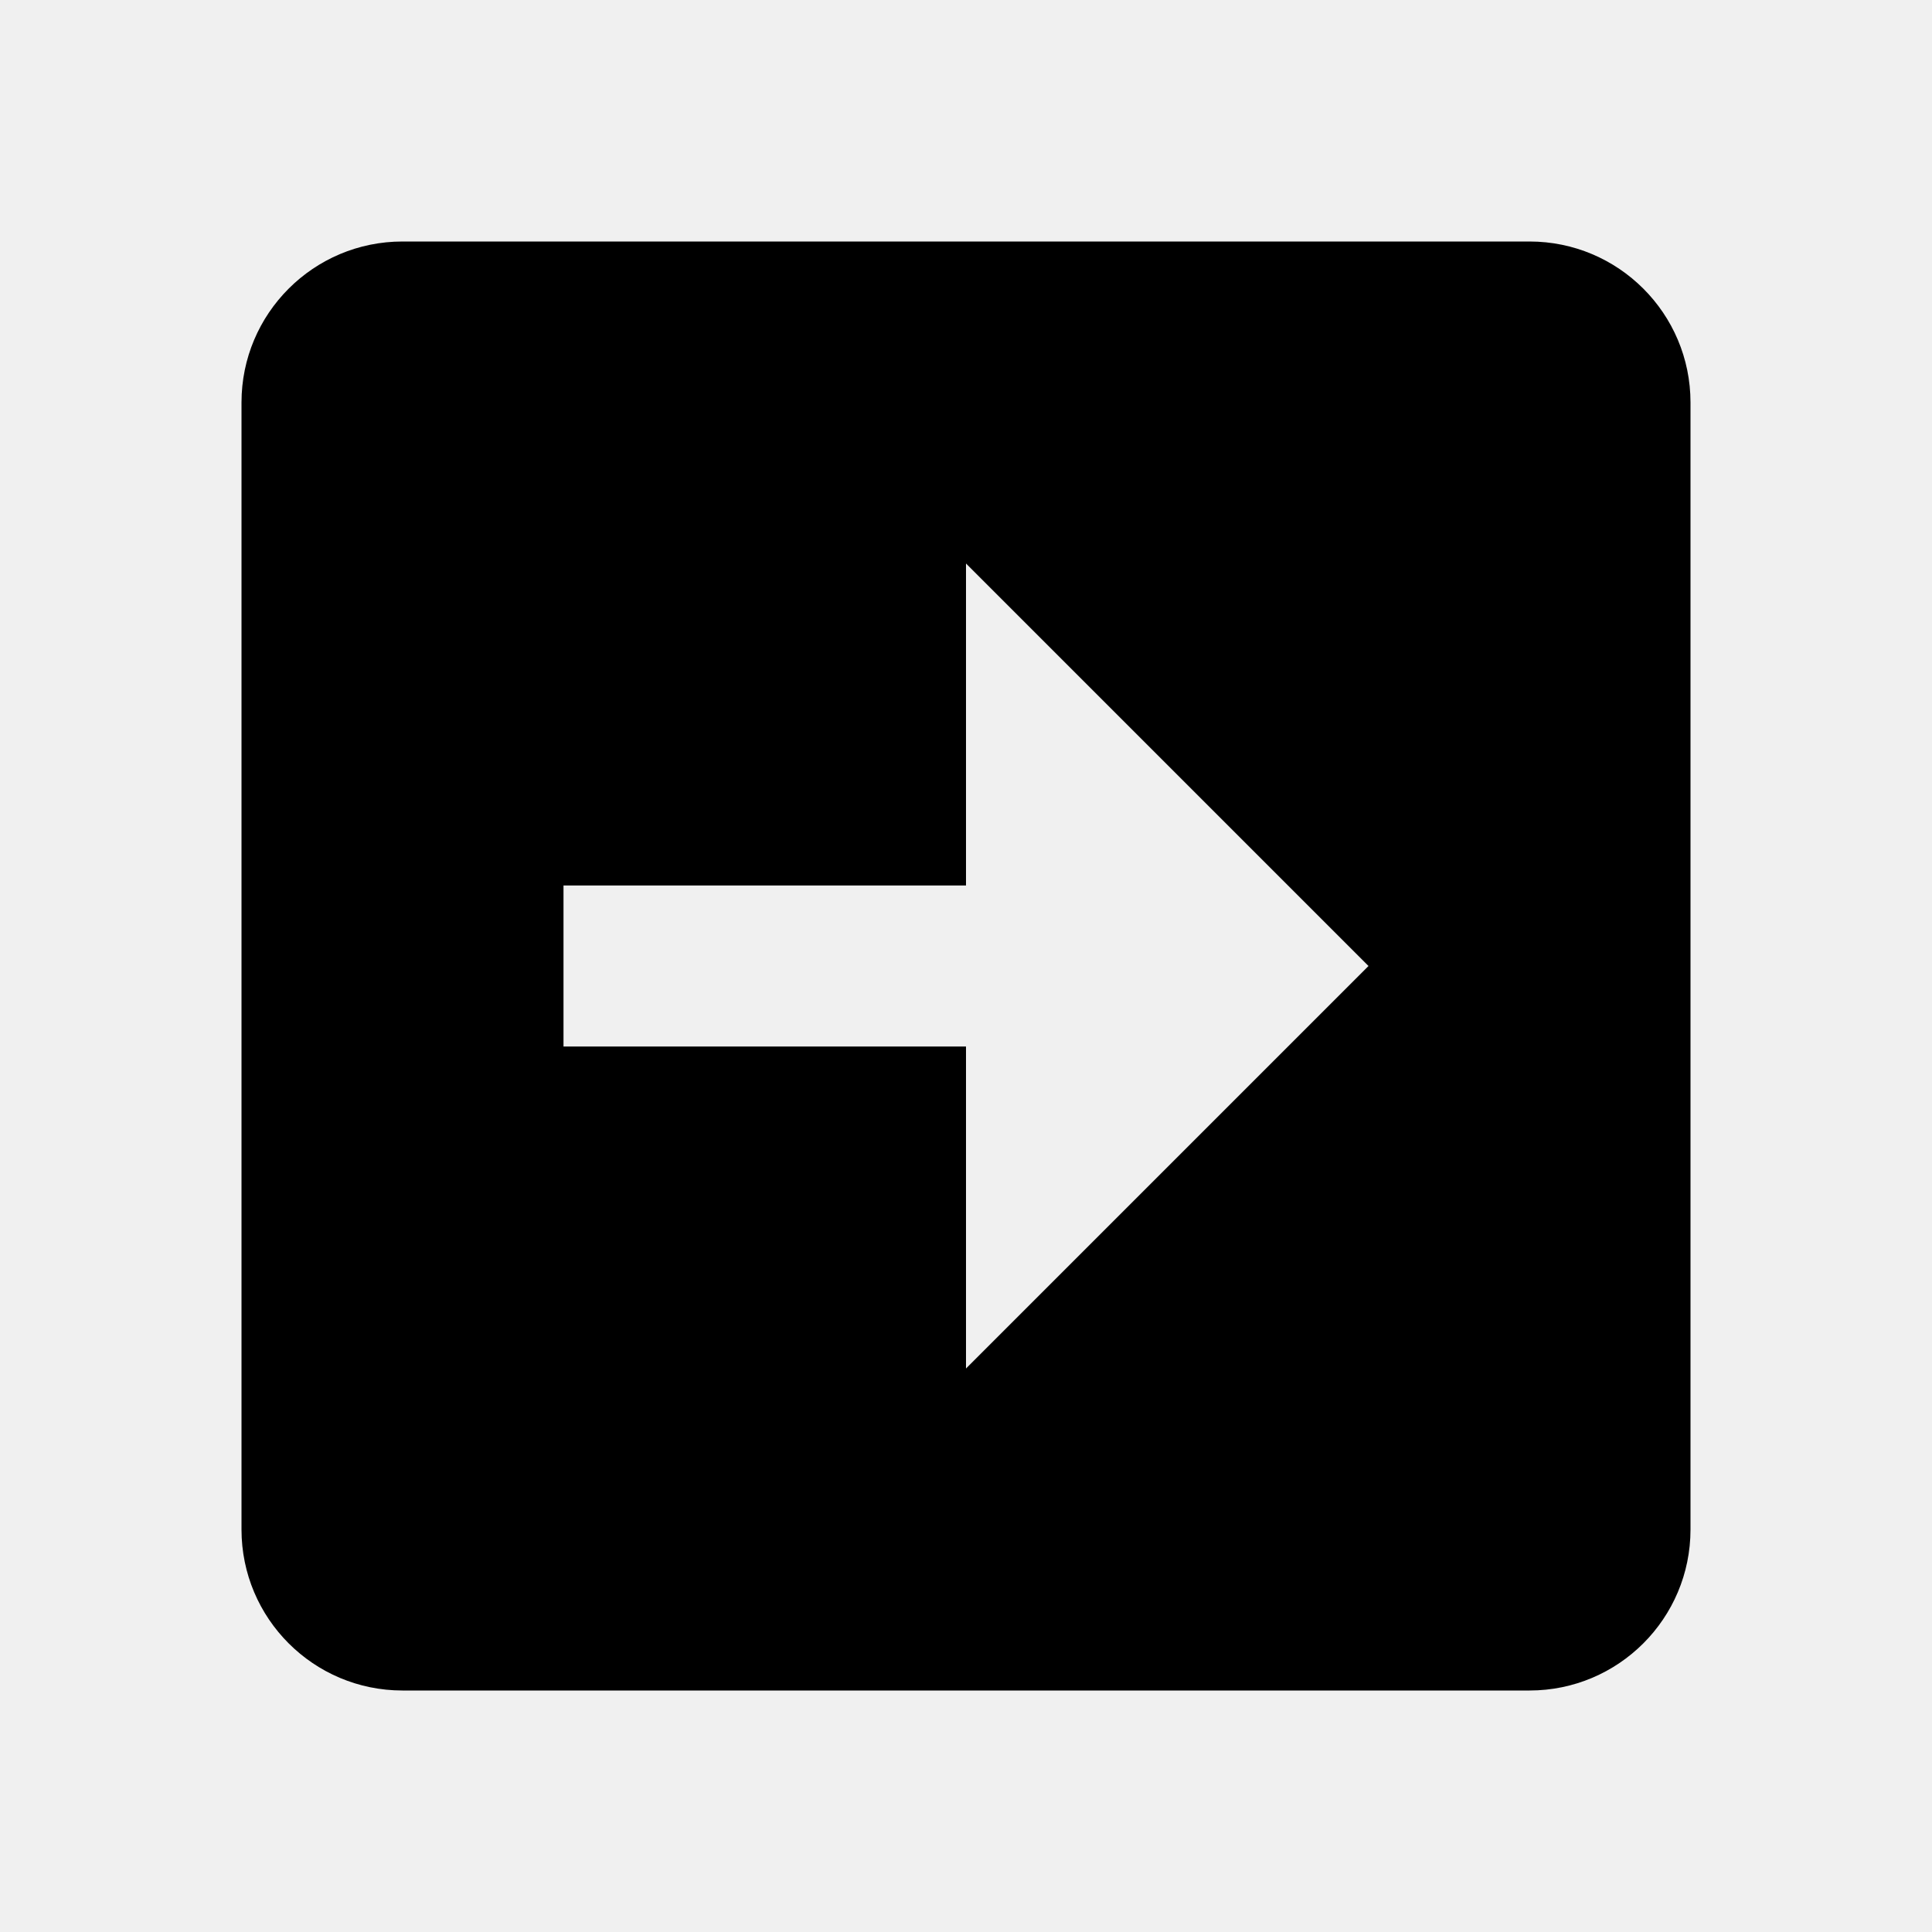
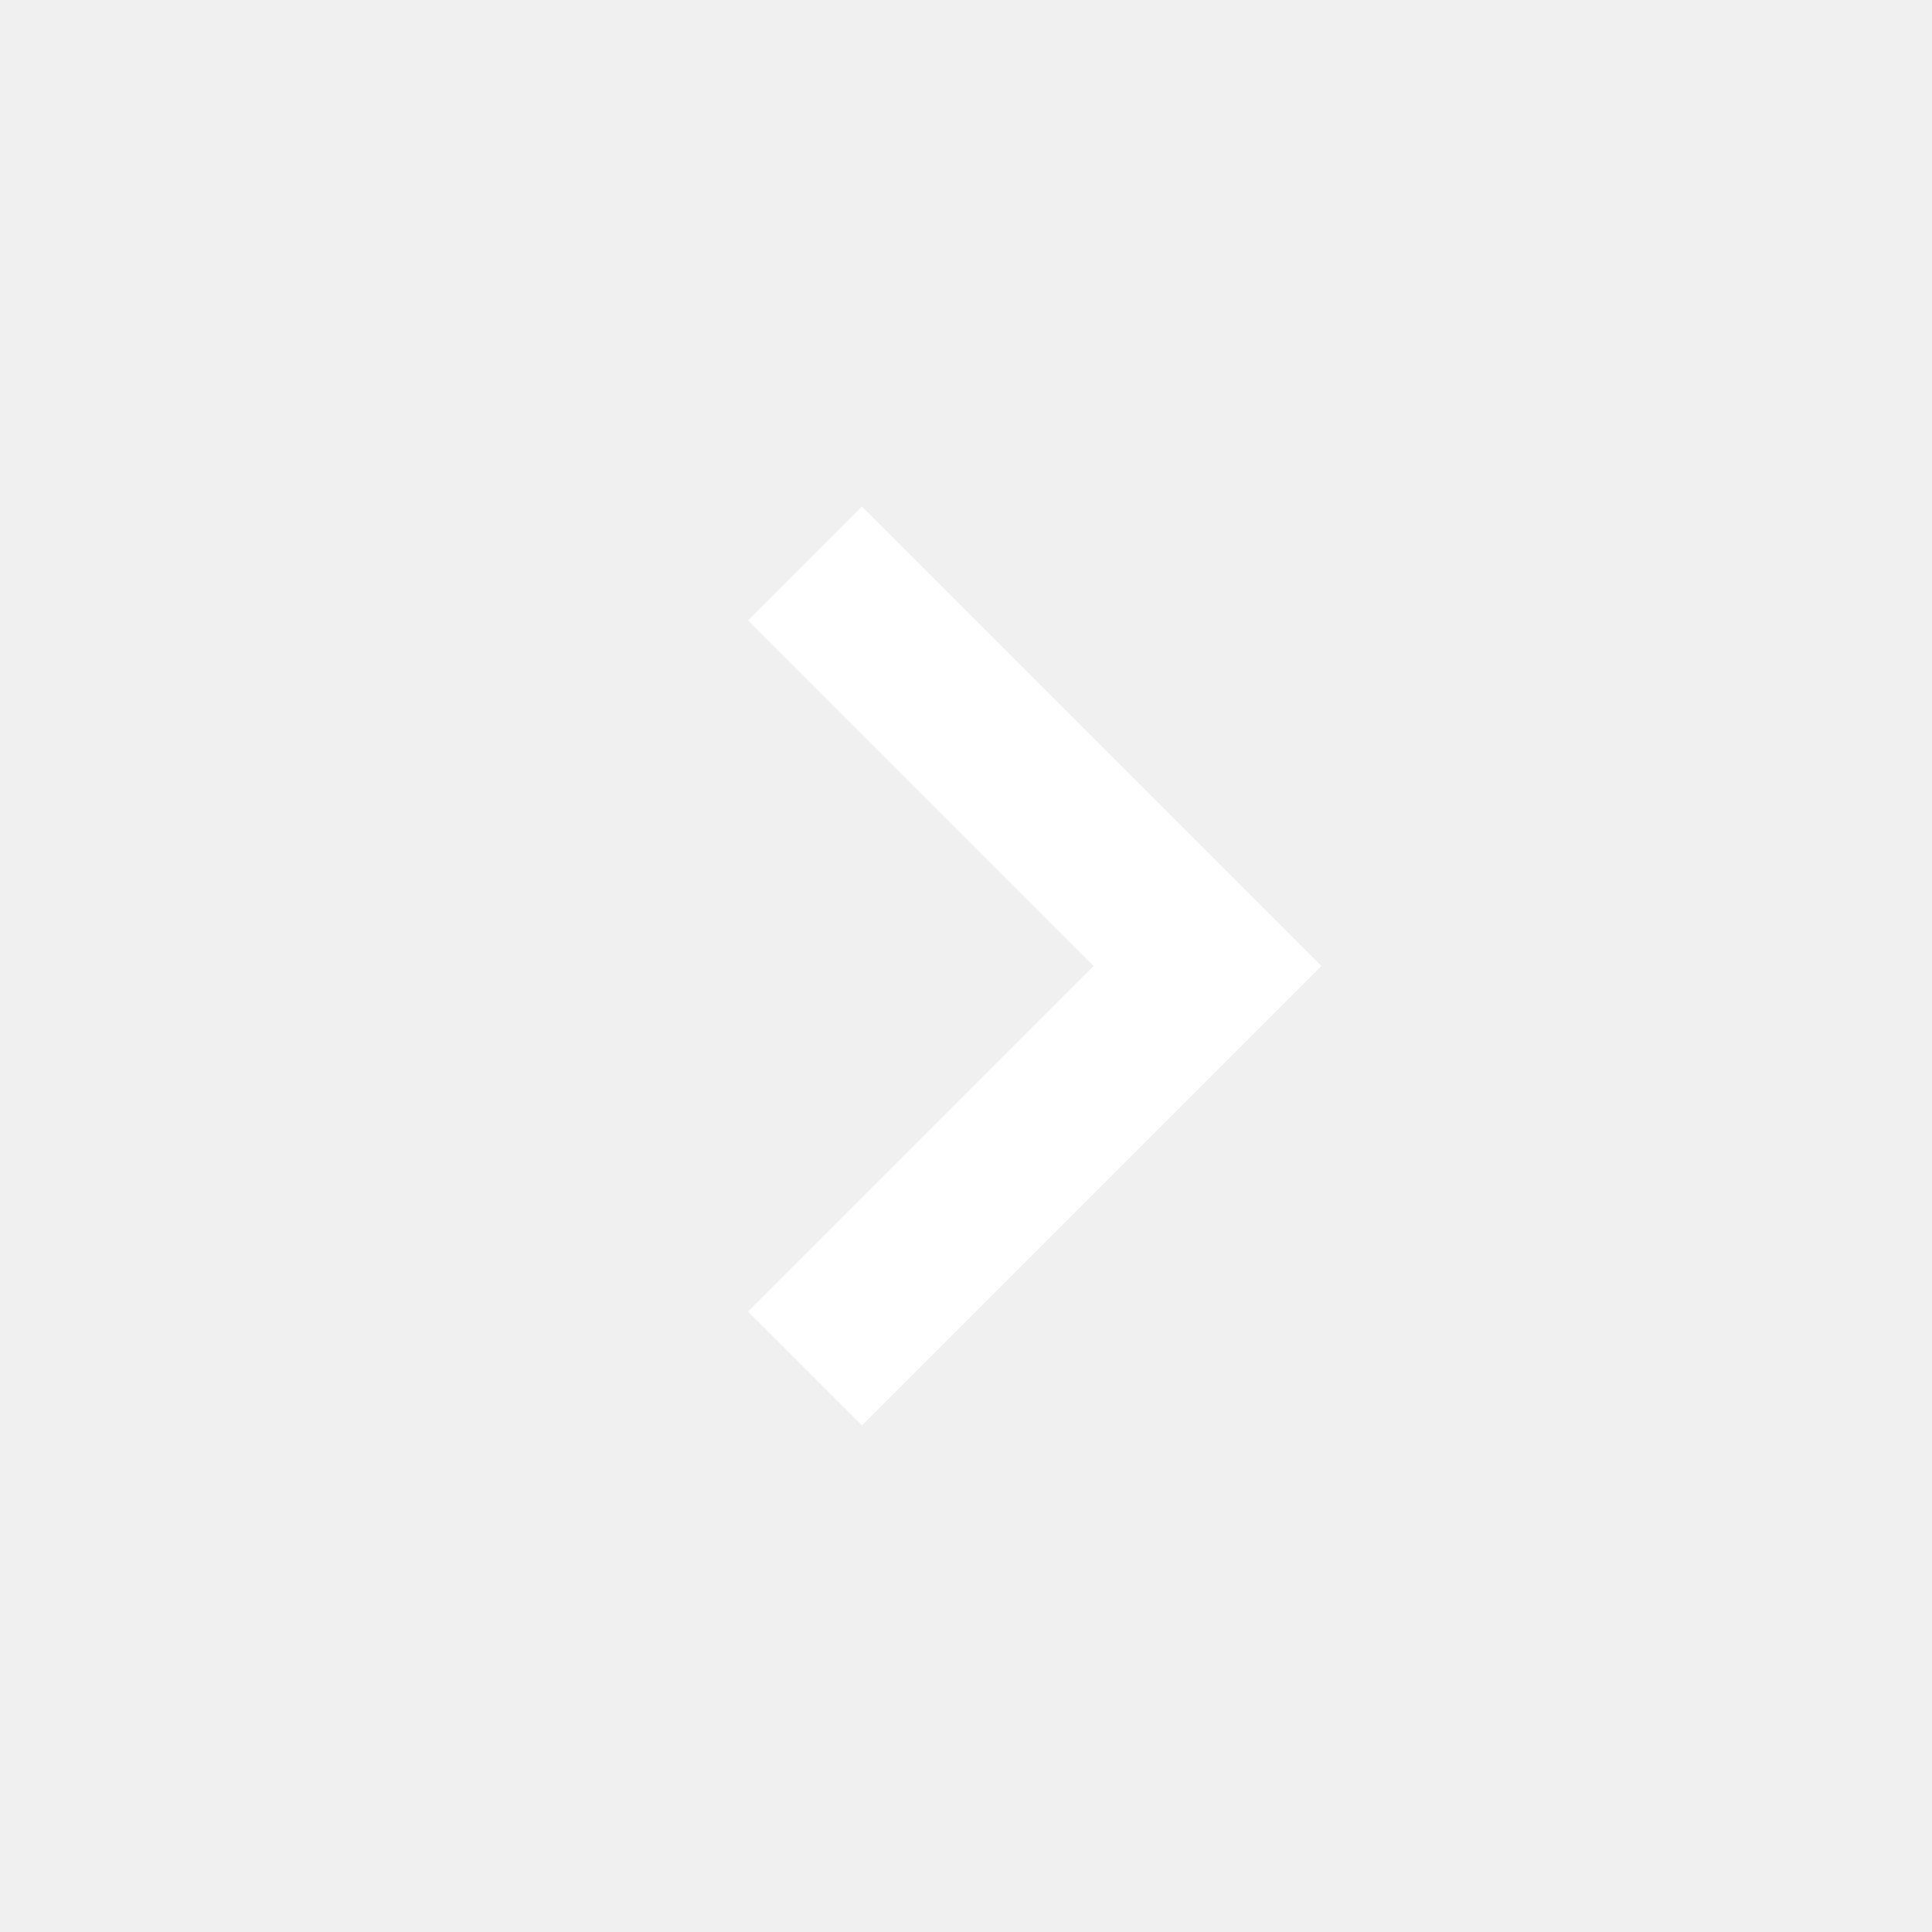
- <svg xmlns="http://www.w3.org/2000/svg" width="24" height="24" viewBox="0 0 24 24" style="fill: rgb(0, 0, 0); --darkreader-inline-fill: #f8f6f4;" data-darkreader-inline-fill="">
-   <path d="M3 5v14a2 2 0 0 0 2 2h14a2 2 0 0 0 2-2V5a2 2 0 0 0-2-2H5a2 2 0 0 0-2 2zm4 6h5V7l5 5-5 5v-4H7v-2z" />
+ <svg xmlns="http://www.w3.org/2000/svg" width="30" height="30" viewBox="0 0 24 24" style="fill: #fff; --darkreader-inline-fill: #f8f6f4;" data-darkreader-inline-fill="">
+   <path d="M10.707 17.707 16.414 12l-5.707-5.707-1.414 1.414L13.586 12l-4.293 4.293z" />
</svg>
